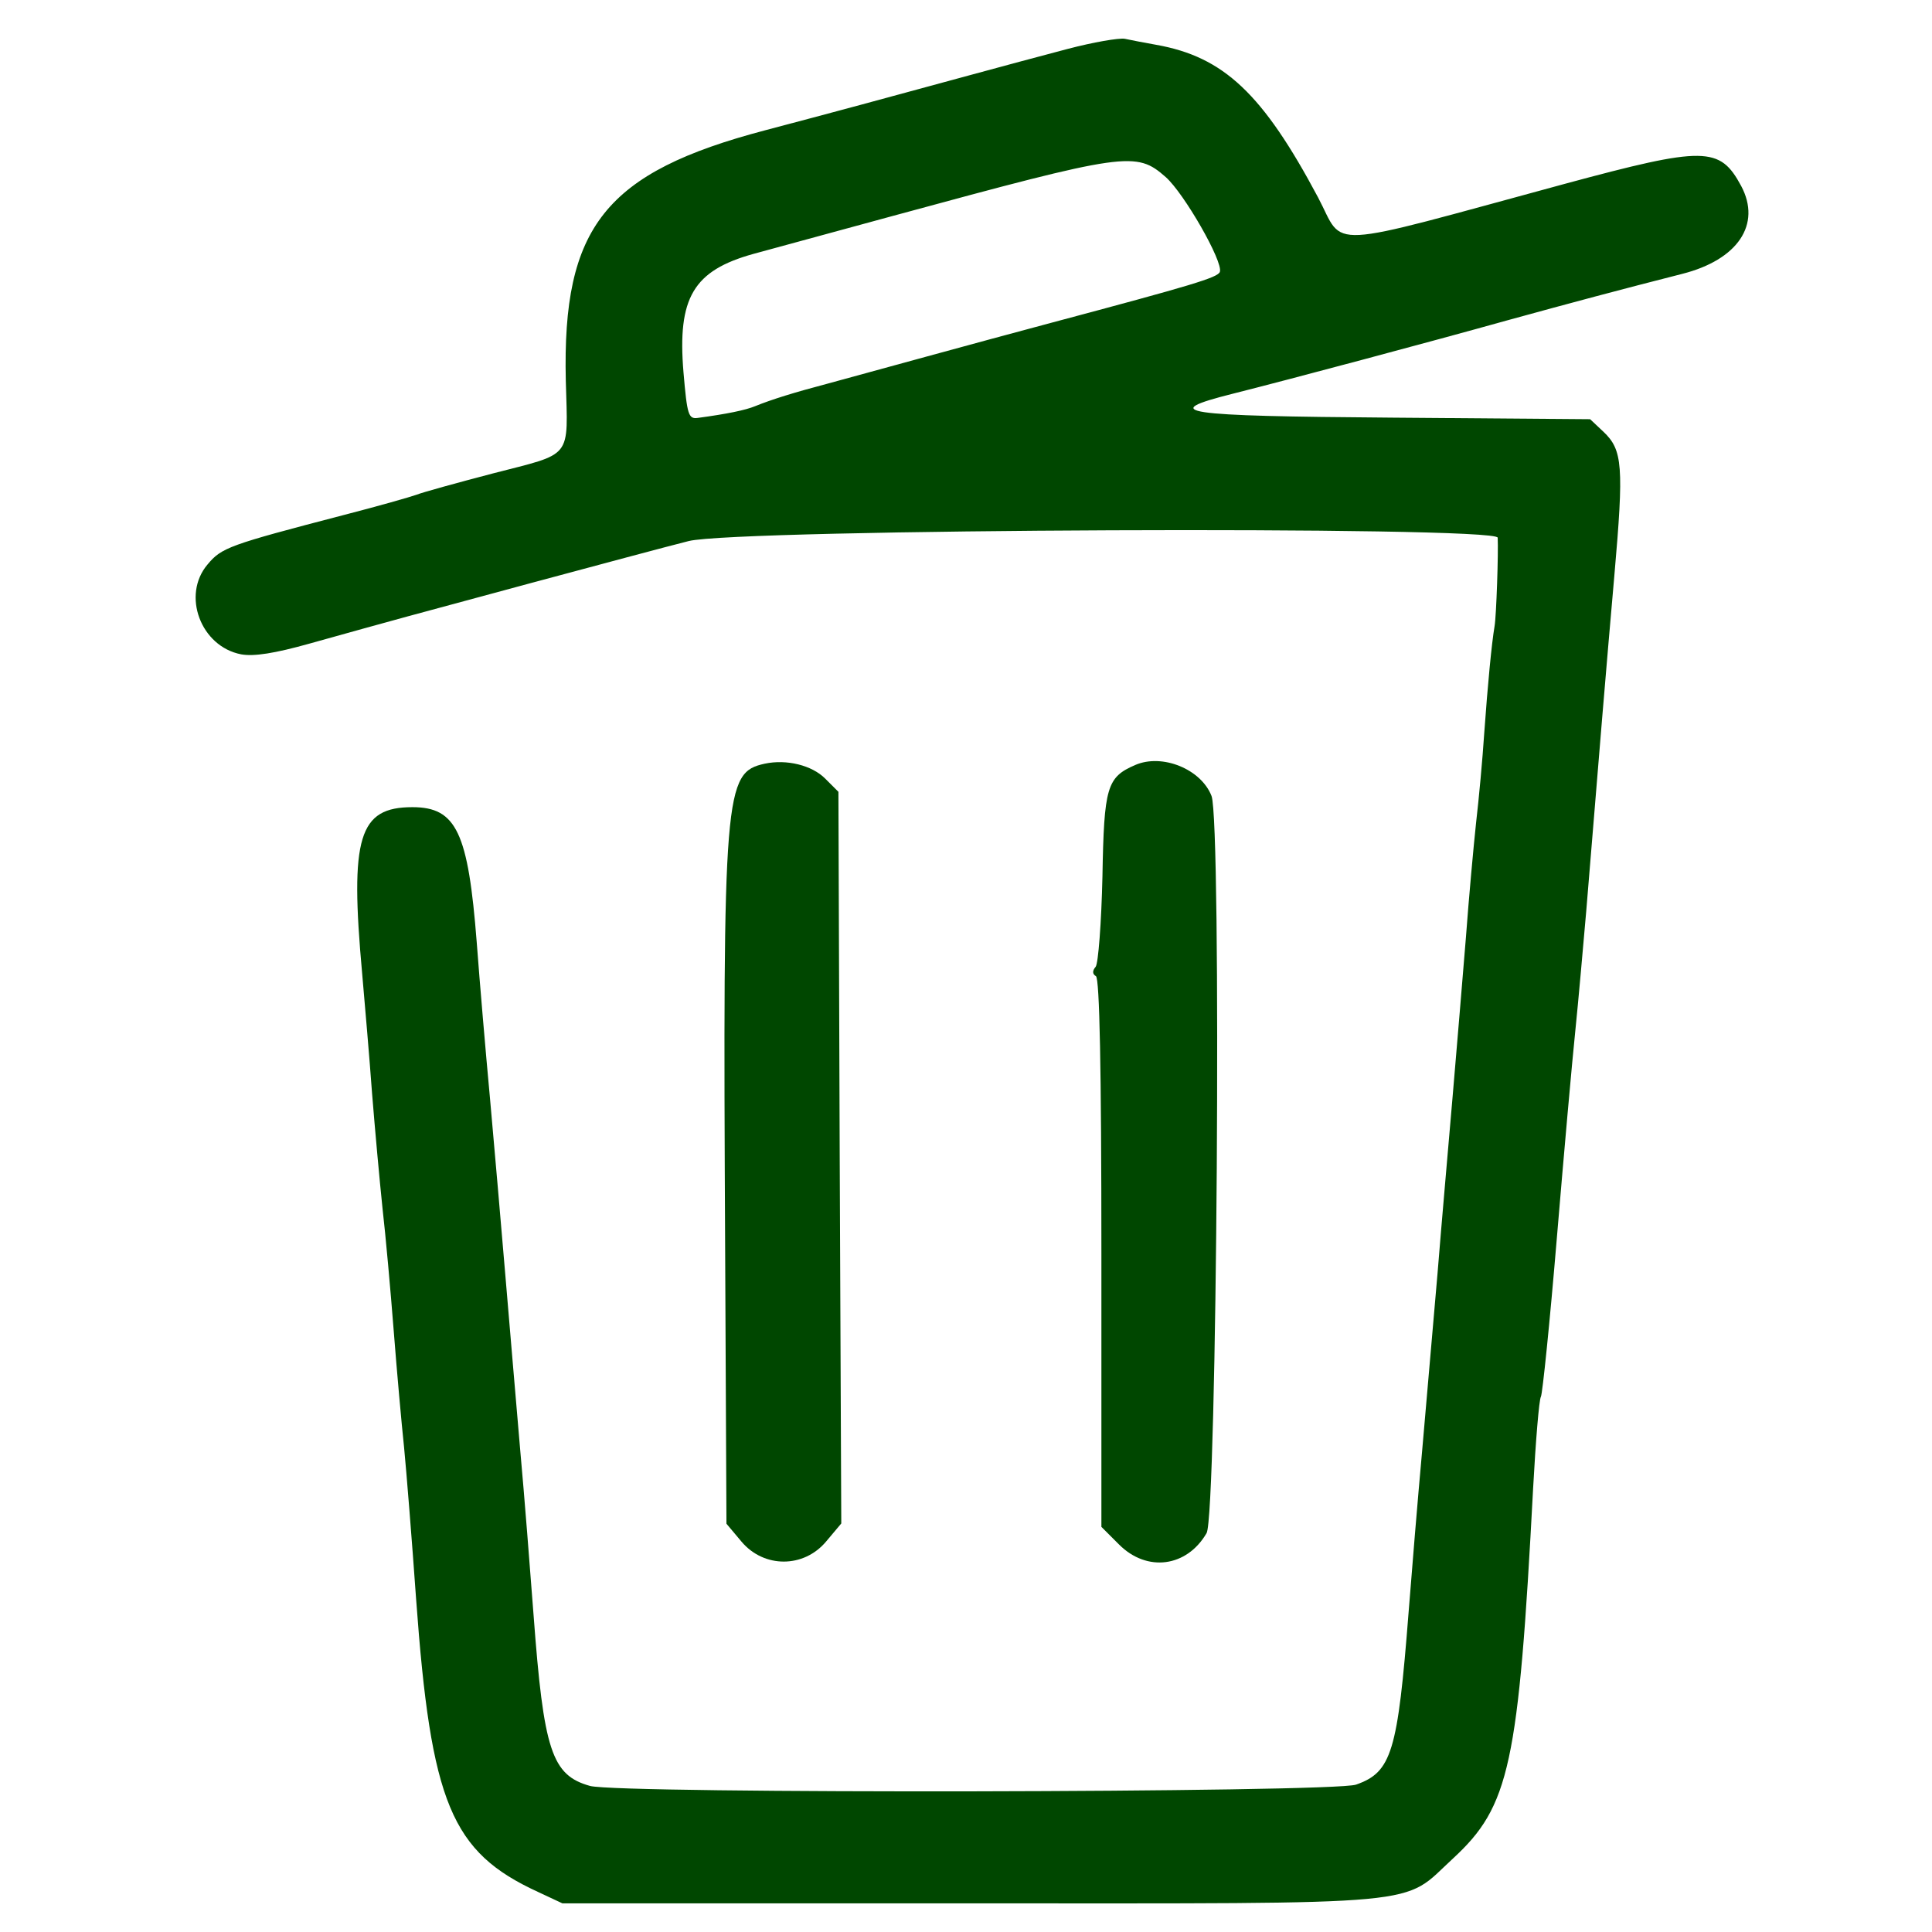
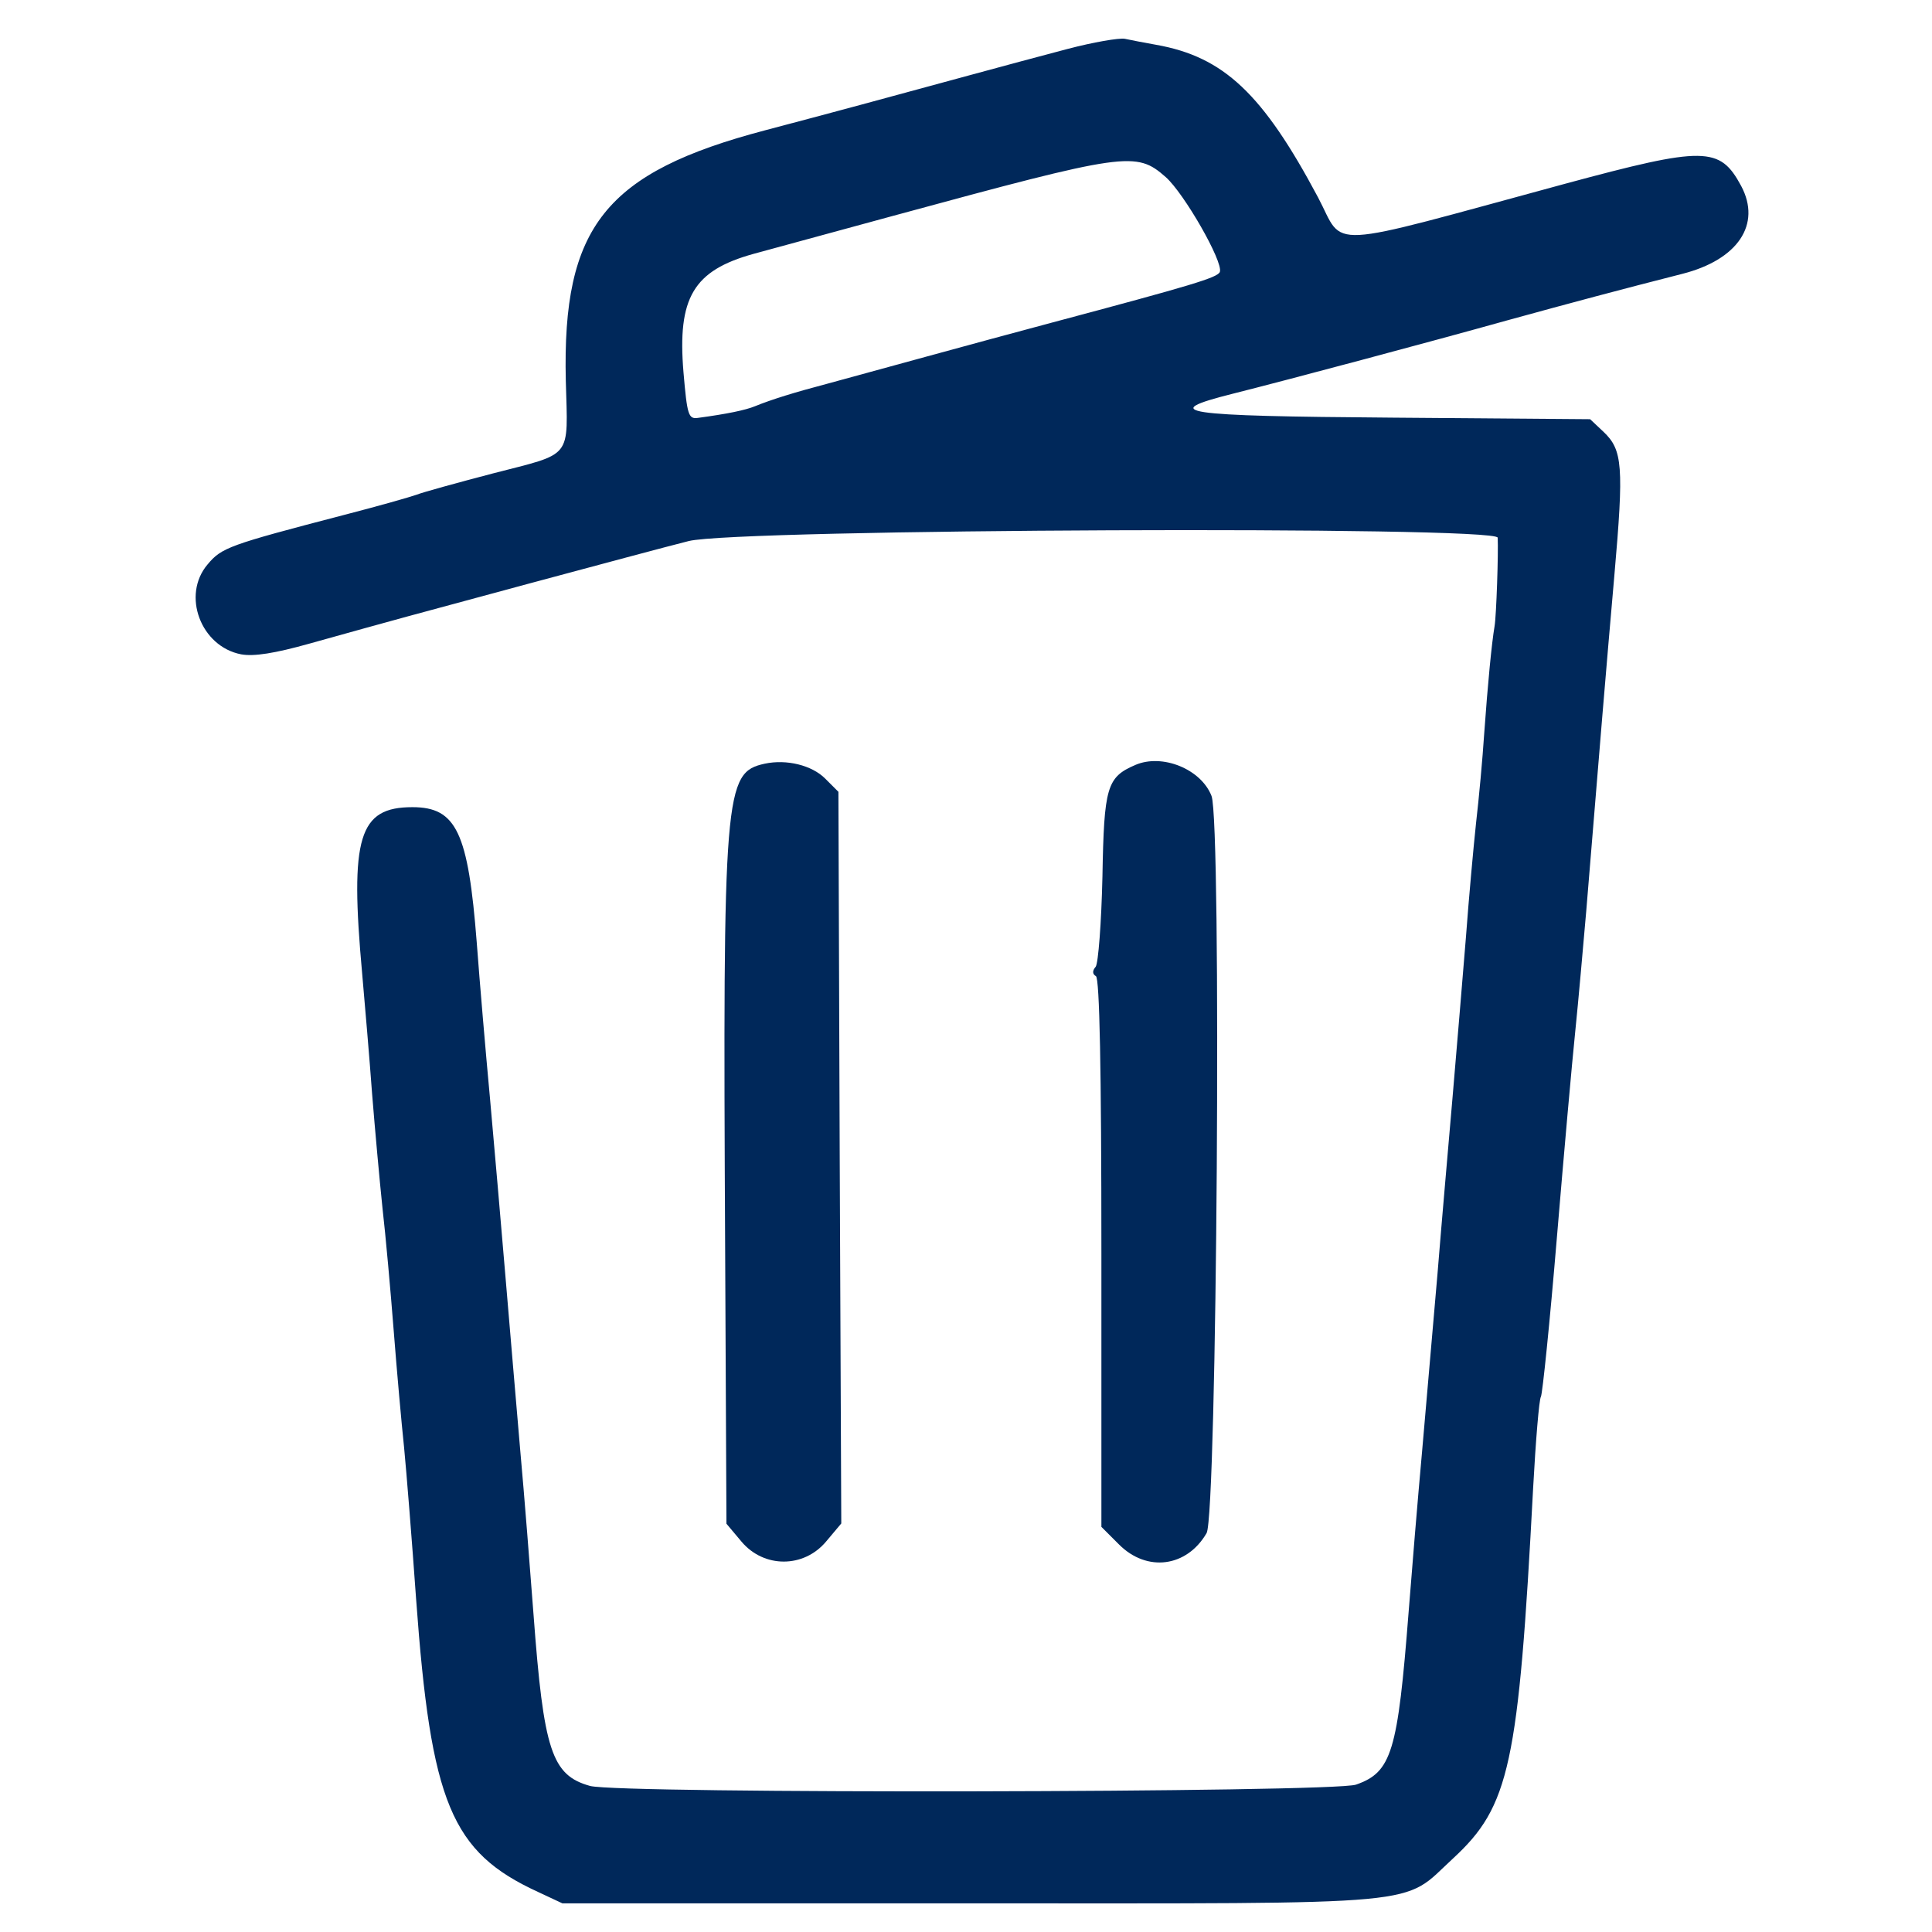
<svg xmlns="http://www.w3.org/2000/svg" version="1.0" width="30px" height="30px" viewBox="0 0 302 371" preserveAspectRatio="xMidYMid meet">
-   <g transform="translate(0,371) scale(0.05,-0.05)" fill="rgb(0, 71, 0)" stroke="none">
+   <g transform="translate(0,371) scale(0.05,-0.05)" fill="rgb(0, 40, 90)" stroke="none">
    <path d="M3410 7232 c-99 -26 -270 -72 -380 -102 -326 -89 -526 -143 -780 -210 -615 -162 -781 -370 -767 -962 8 -305 30 -276 -283 -357 -137 -36 -268 -72 -290 -81 -22 -8 -148 -44 -280 -78 -441 -115 -469 -125 -523 -190 -100 -118 -26 -315 129 -345 49 -9 130 4 262 41 340 95 385 107 852 233 253 68 525 141 605 161 186 47 3104 59 3107 13 3 -57 -5 -299 -12 -340 -11 -65 -26 -219 -40 -415 -6 -93 -20 -246 -31 -340 -10 -93 -28 -291 -39 -440 -12 -148 -35 -423 -51 -610 -16 -187 -43 -493 -58 -680 -16 -187 -43 -493 -59 -680 -17 -187 -40 -466 -52 -620 -42 -539 -65 -616 -202 -664 -89 -31 -2831 -36 -2942 -5 -147 41 -178 135 -217 659 -13 171 -35 454 -51 630 -15 176 -41 478 -57 670 -16 193 -43 499 -59 680 -17 182 -40 452 -51 600 -33 423 -78 520 -247 520 -206 0 -241 -114 -193 -640 10 -115 28 -322 38 -460 11 -137 29 -335 40 -440 12 -104 31 -316 43 -470 12 -154 30 -356 40 -450 9 -93 30 -354 46 -580 57 -785 135 -973 468 -1126 l94 -44 1570 0 c1784 0 1650 -12 1850 172 218 201 252 359 308 1421 10 184 23 342 30 353 6 11 34 283 61 607 27 323 59 682 71 797 12 116 30 323 42 460 51 622 77 937 108 1289 37 422 32 483 -42 553 l-51 48 -759 6 c-817 6 -903 19 -613 92 207 52 762 200 1055 282 236 65 442 120 670 178 214 54 306 190 227 338 -82 152 -140 153 -677 8 -944 -256 -843 -250 -948 -52 -212 398 -362 540 -622 586 -44 8 -98 18 -120 23 -22 4 -121 -13 -220 -39z m377 -492 c71 -63 221 -325 208 -364 -7 -22 -109 -52 -645 -195 -121 -32 -337 -91 -480 -130 -143 -39 -314 -86 -380 -104 -129 -34 -216 -61 -280 -87 -36 -15 -108 -30 -220 -45 -36 -5 -41 11 -55 175 -24 287 38 391 269 455 69 19 311 85 536 146 898 244 933 249 1047 149z" />
    <path d="M2247 4487 c-155 -34 -161 -100 -152 -1868 l5 -1051 58 -69 c86 -102 239 -102 325 1 l58 69 -6 1405 -5 1405 -51 51 c-51 51 -148 75 -232 57z" />
    <path d="M3670 4482 c-109 -47 -120 -84 -126 -429 -4 -177 -16 -333 -26 -346 -13 -15 -13 -28 1 -36 14 -9 21 -353 21 -1064 l0 -1051 68 -68 c107 -107 260 -87 336 44 40 68 58 2729 19 2831 -40 103 -189 164 -293 119z" />
  </g>
</svg>
